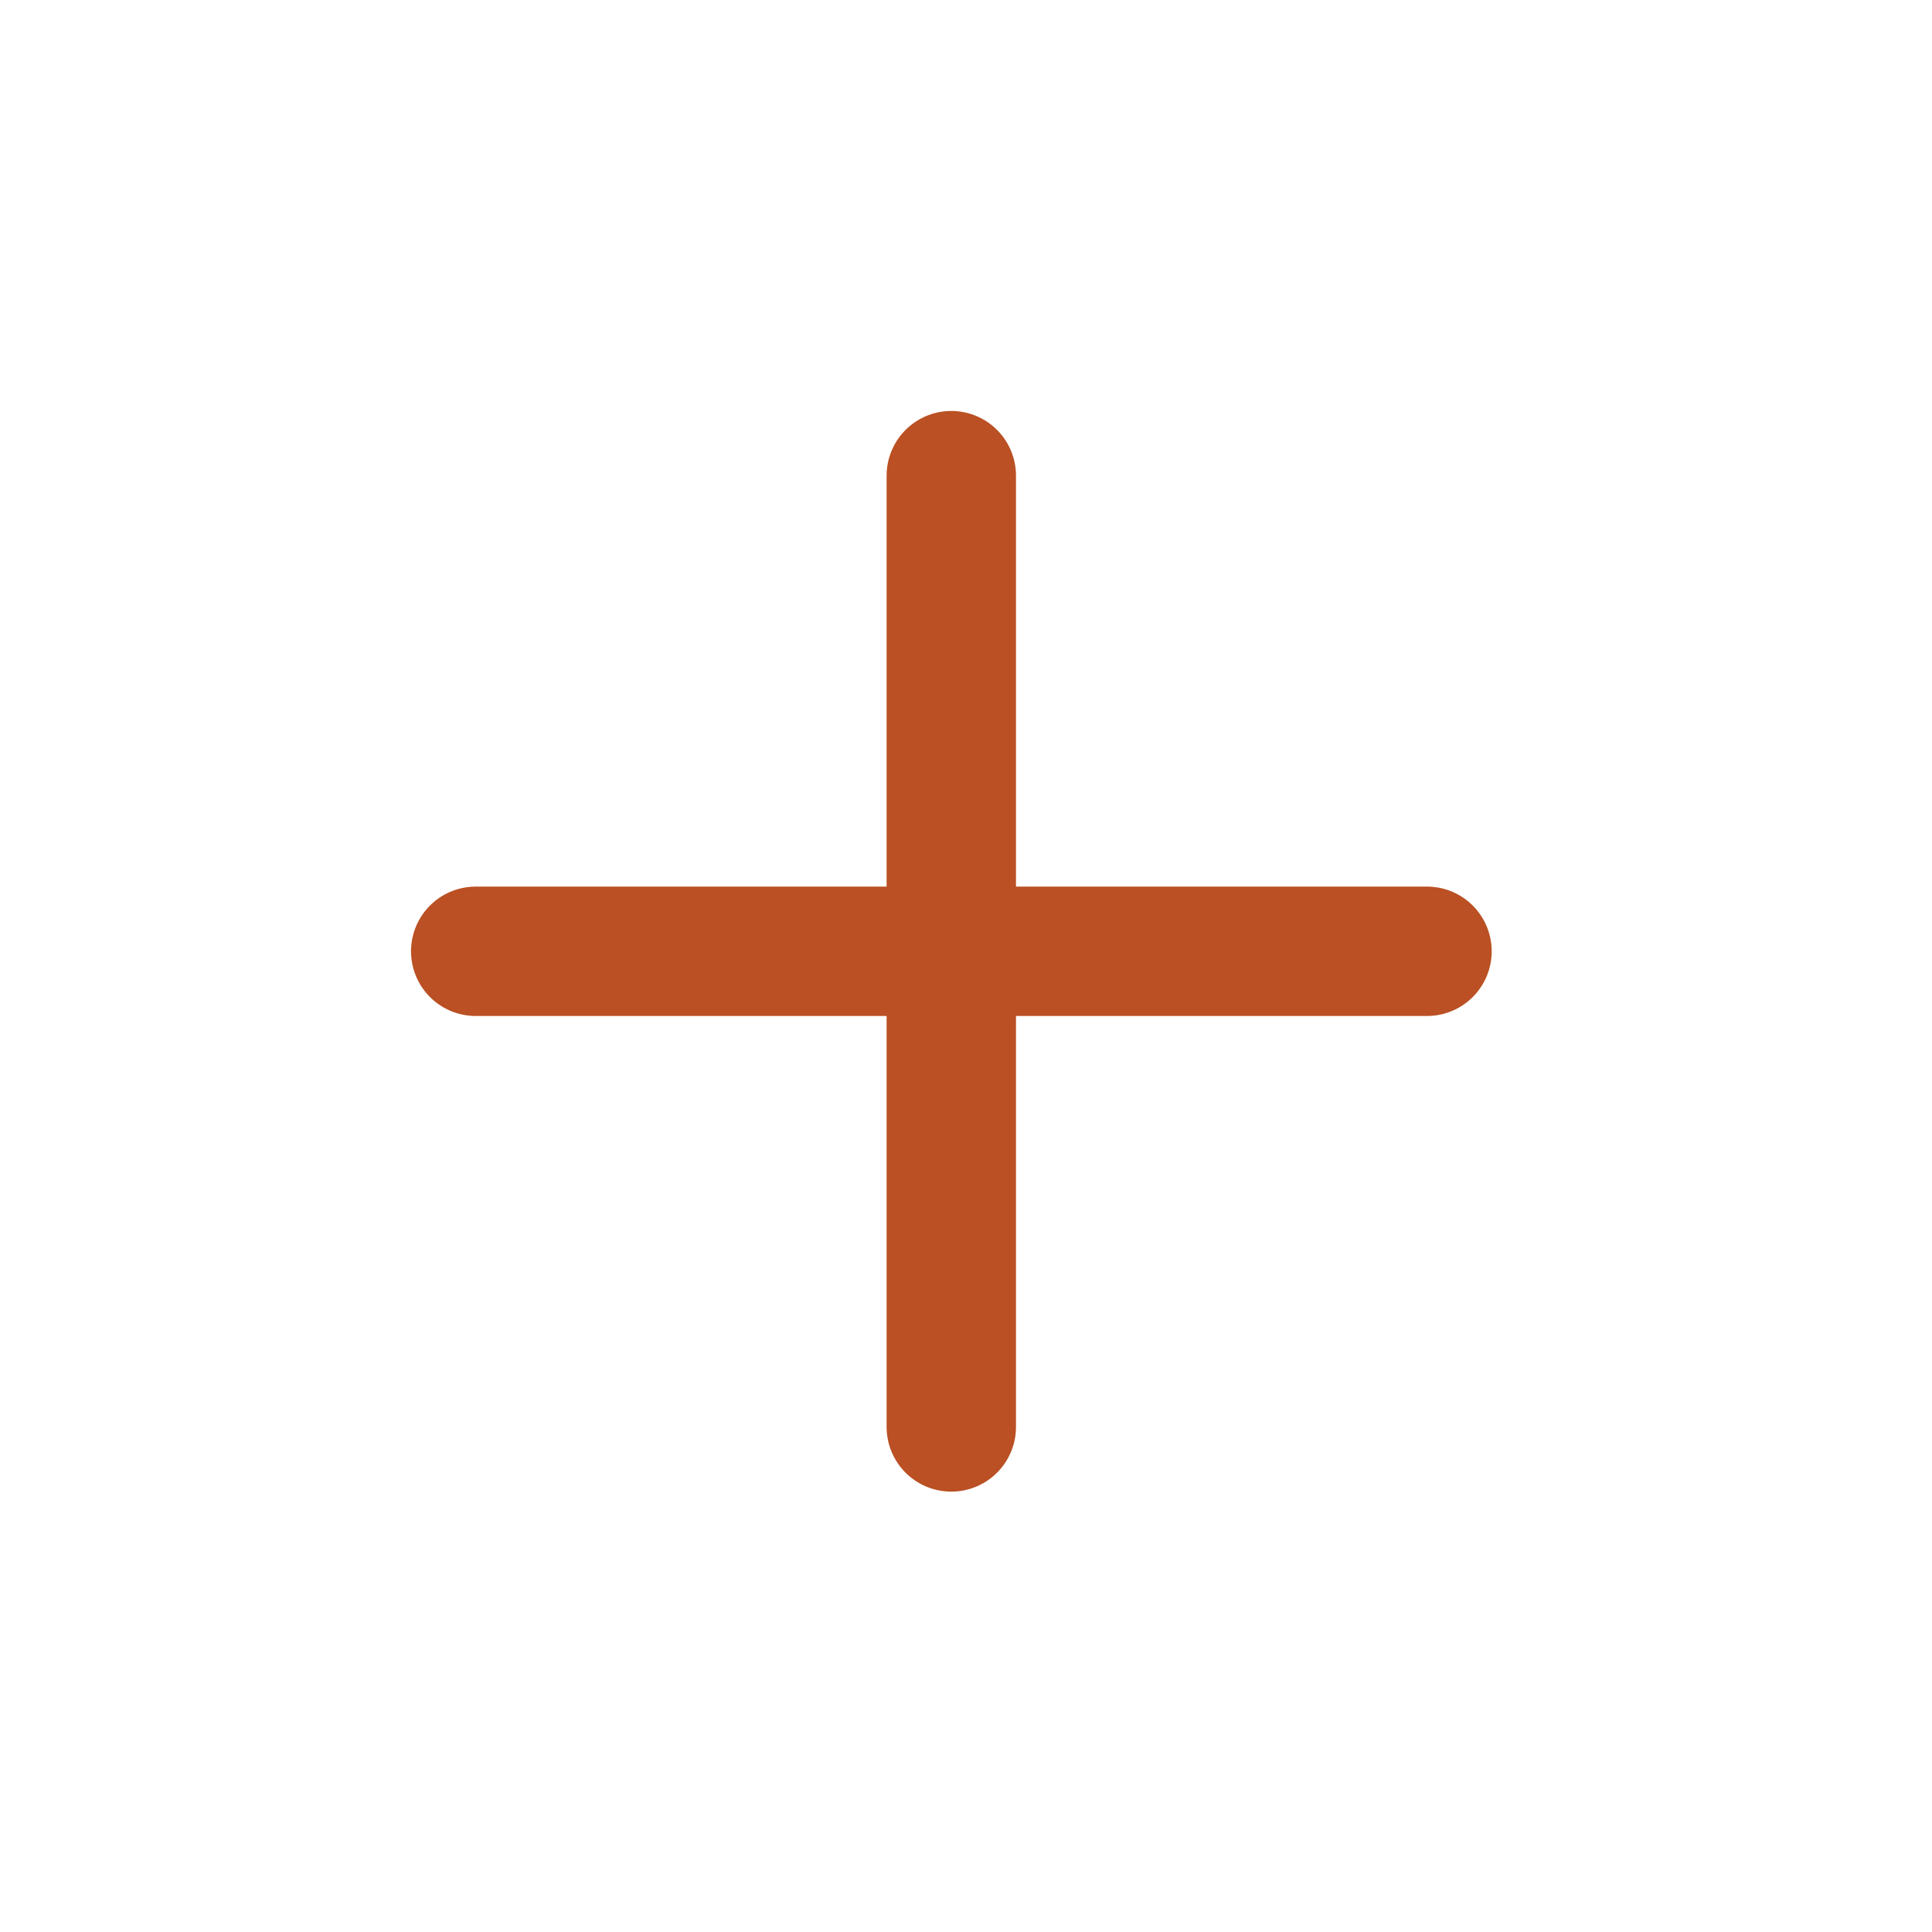
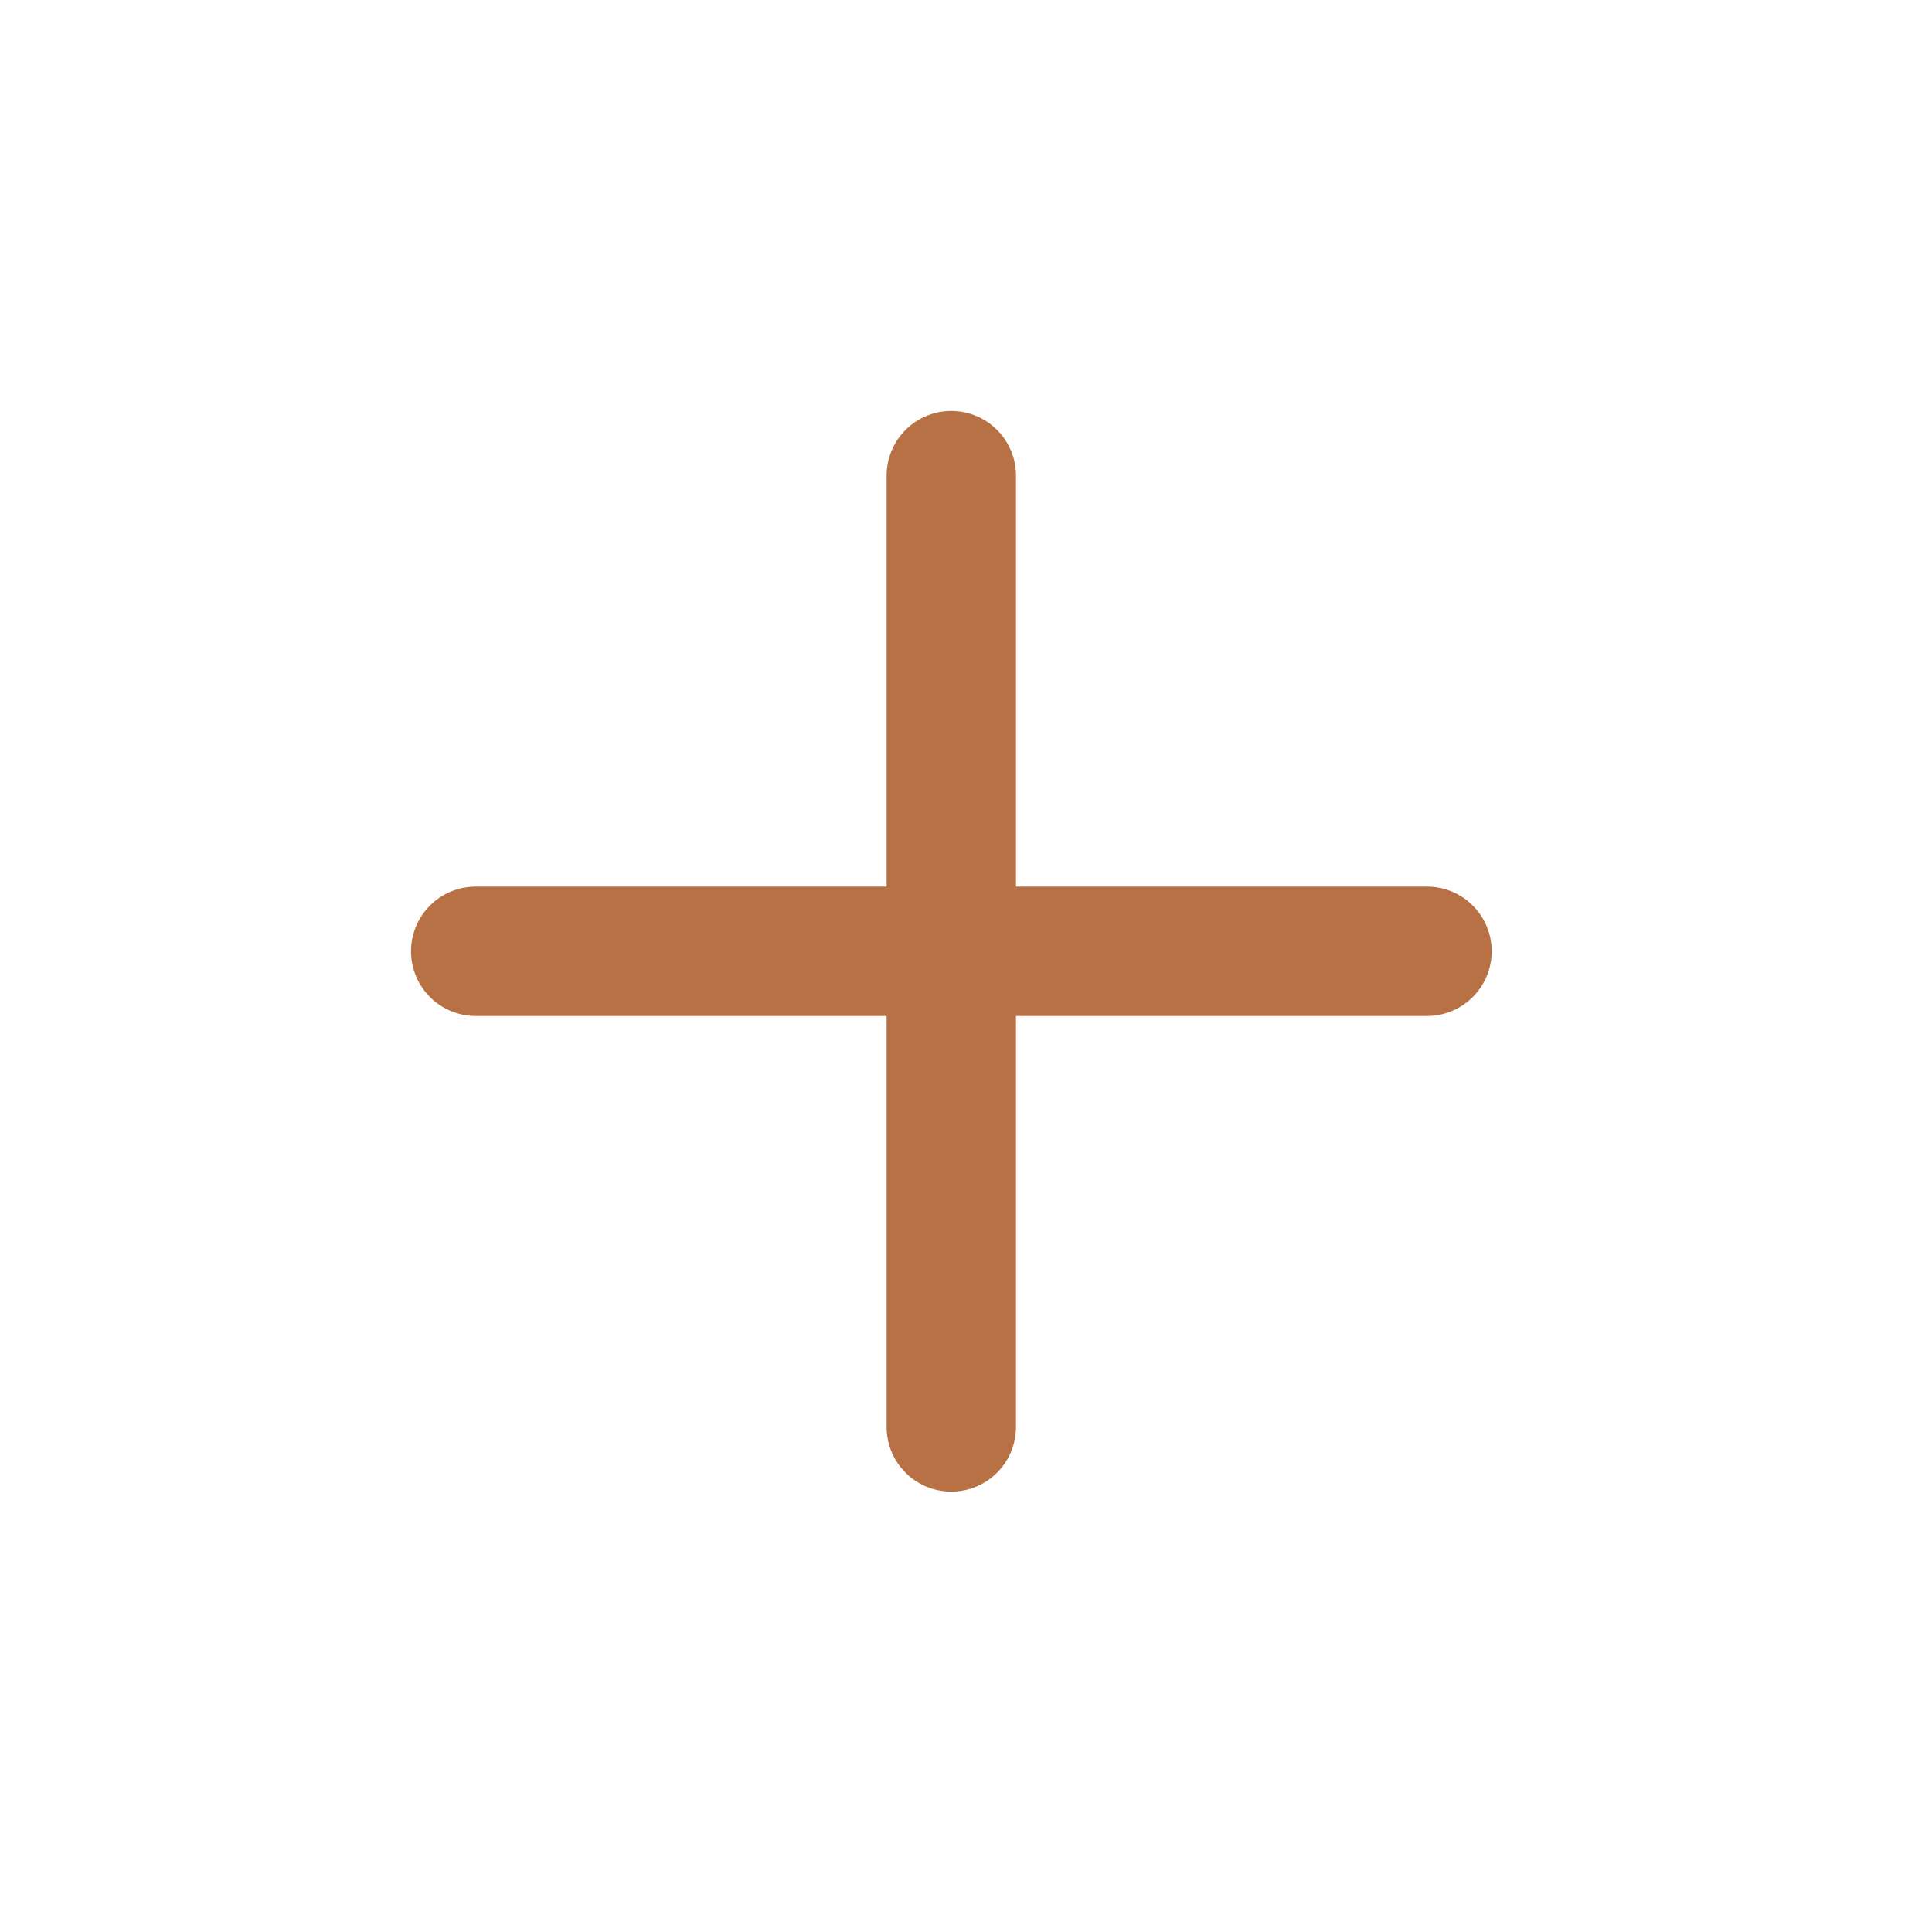
<svg xmlns="http://www.w3.org/2000/svg" width="31" height="31" viewBox="0 0 31 31" fill="none">
-   <path d="M7.633 15.264H22.897" stroke="#BA5023" stroke-width="2.076" stroke-linecap="round" stroke-linejoin="round" />
-   <path d="M15.264 22.896V7.632" stroke="#BA5023" stroke-width="2.076" stroke-linecap="round" stroke-linejoin="round" />
+   <path d="M7.633 15.264H22.897" stroke="#B77145" stroke-width="2.076" stroke-linecap="round" stroke-linejoin="round" />
+   <path d="M15.264 22.896V7.632" stroke="#B77145" stroke-width="2.076" stroke-linecap="round" stroke-linejoin="round" />
</svg>
